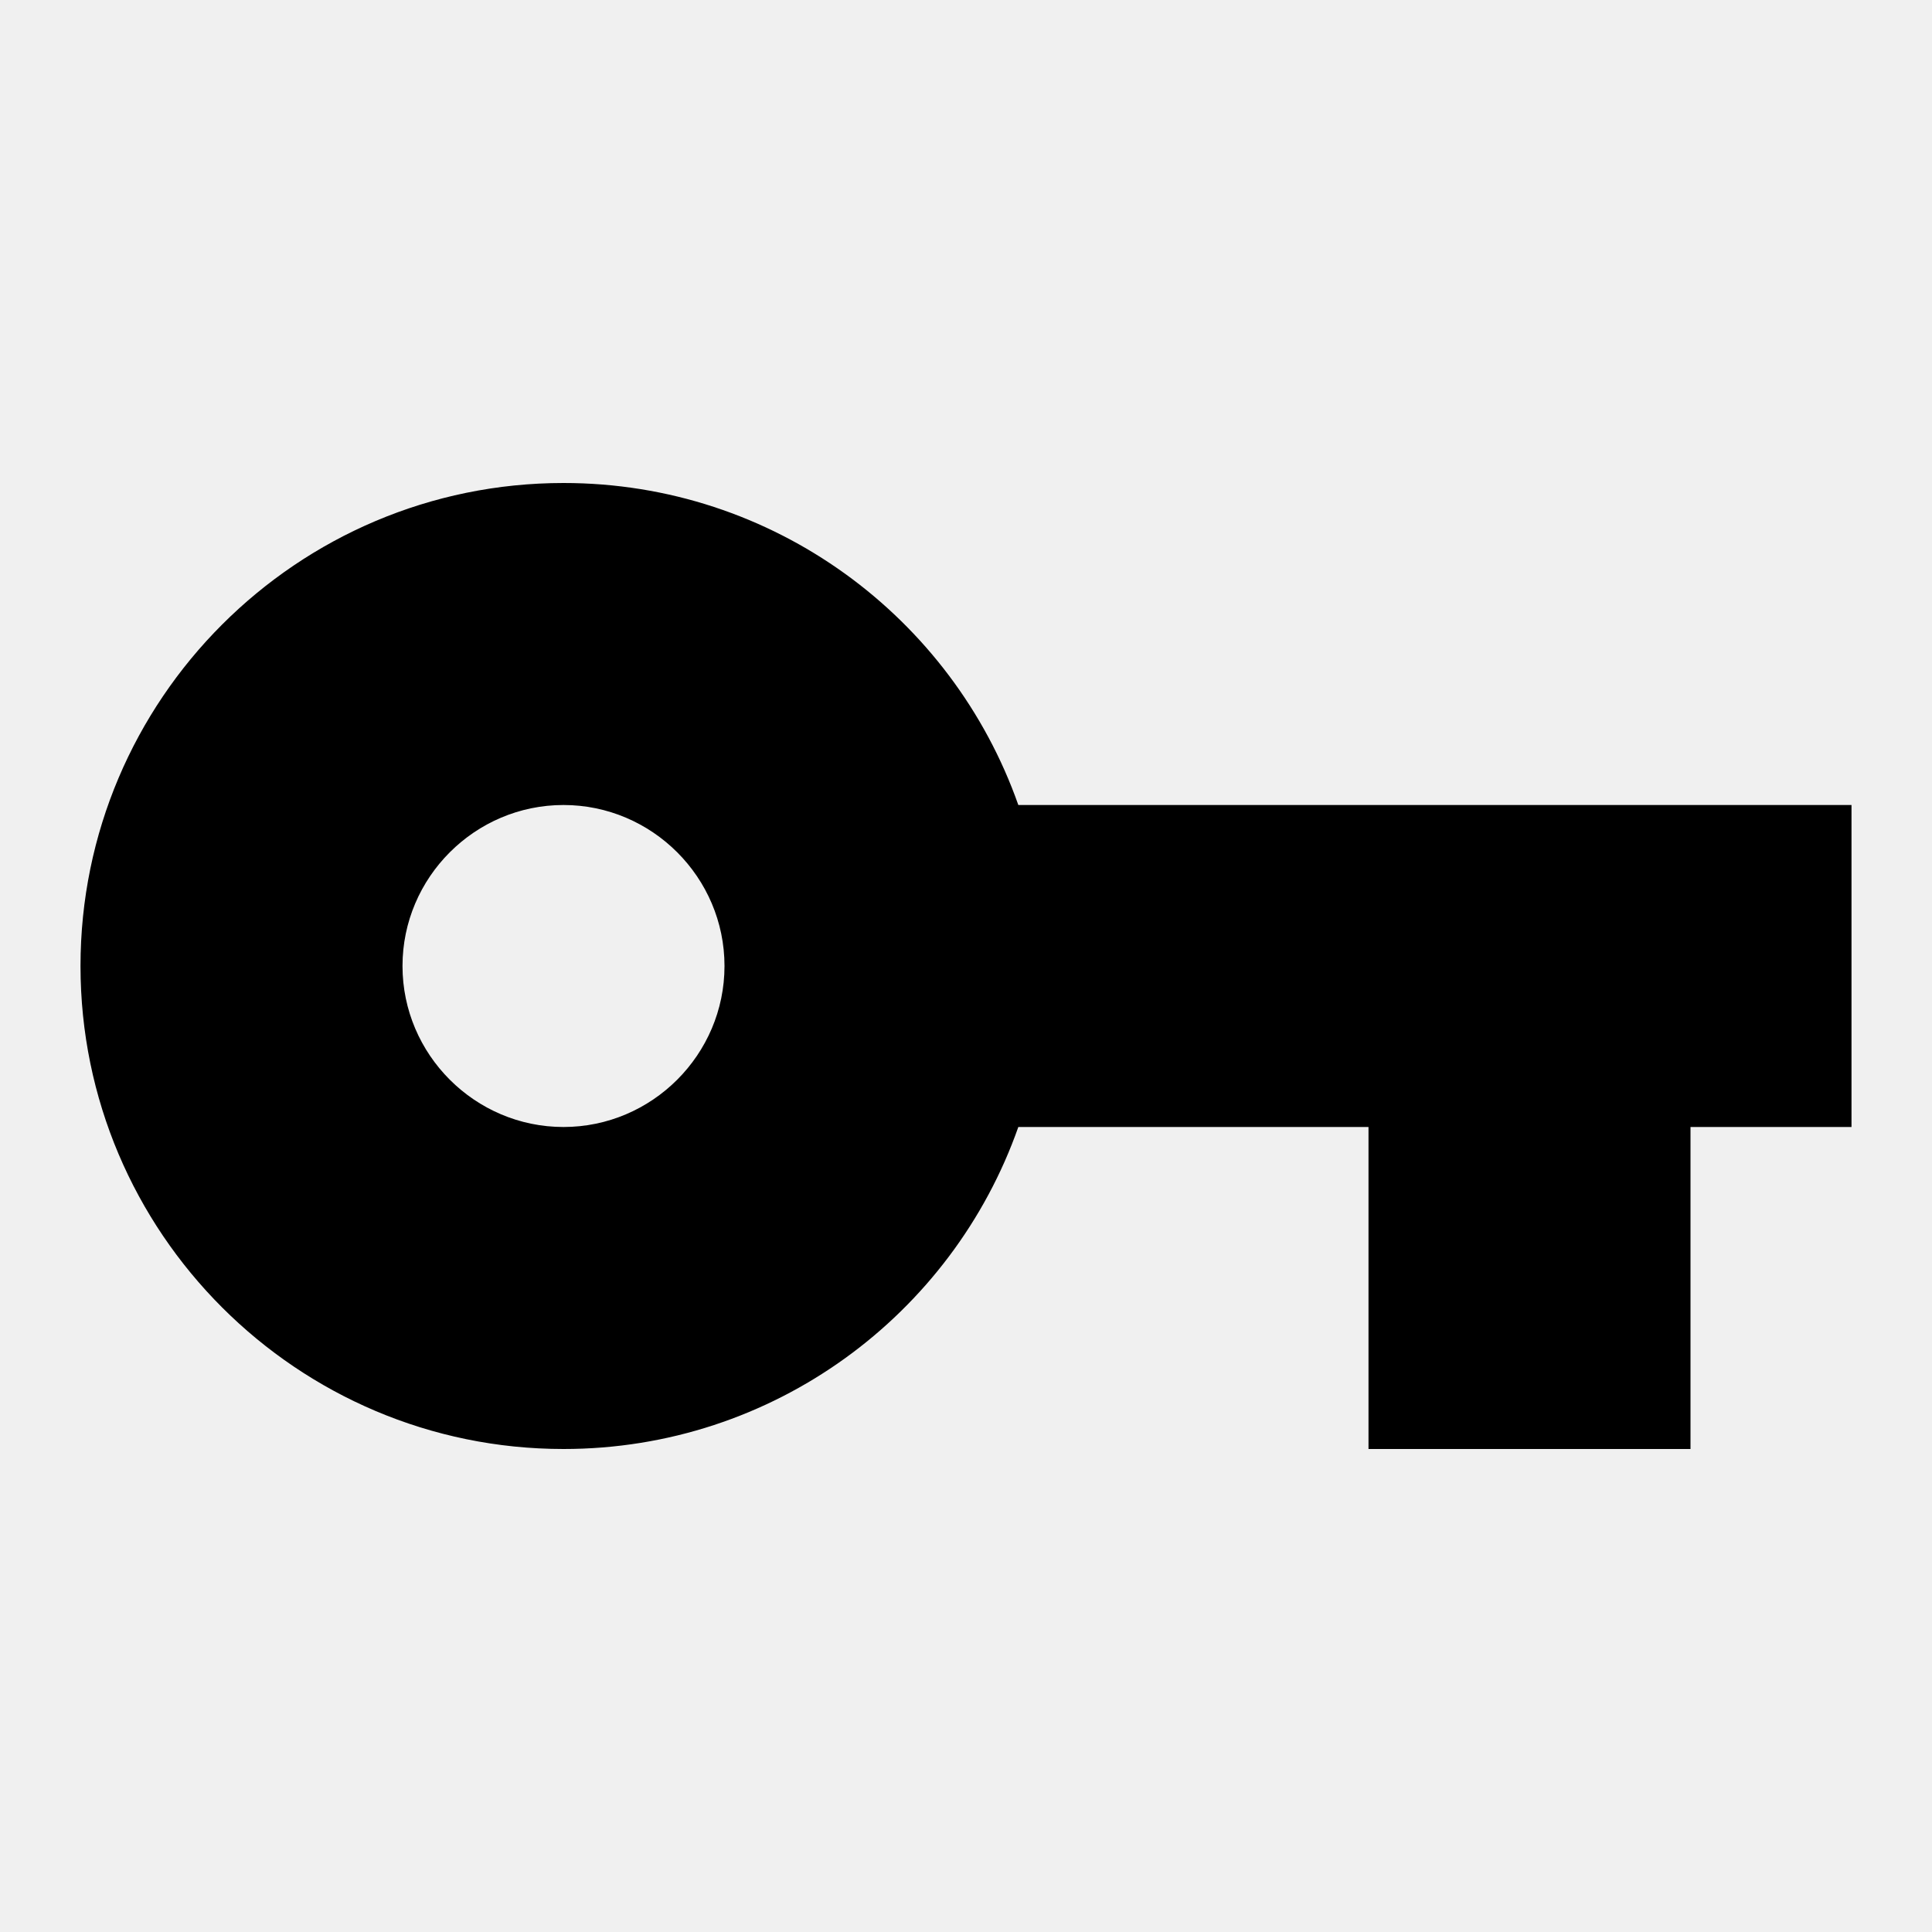
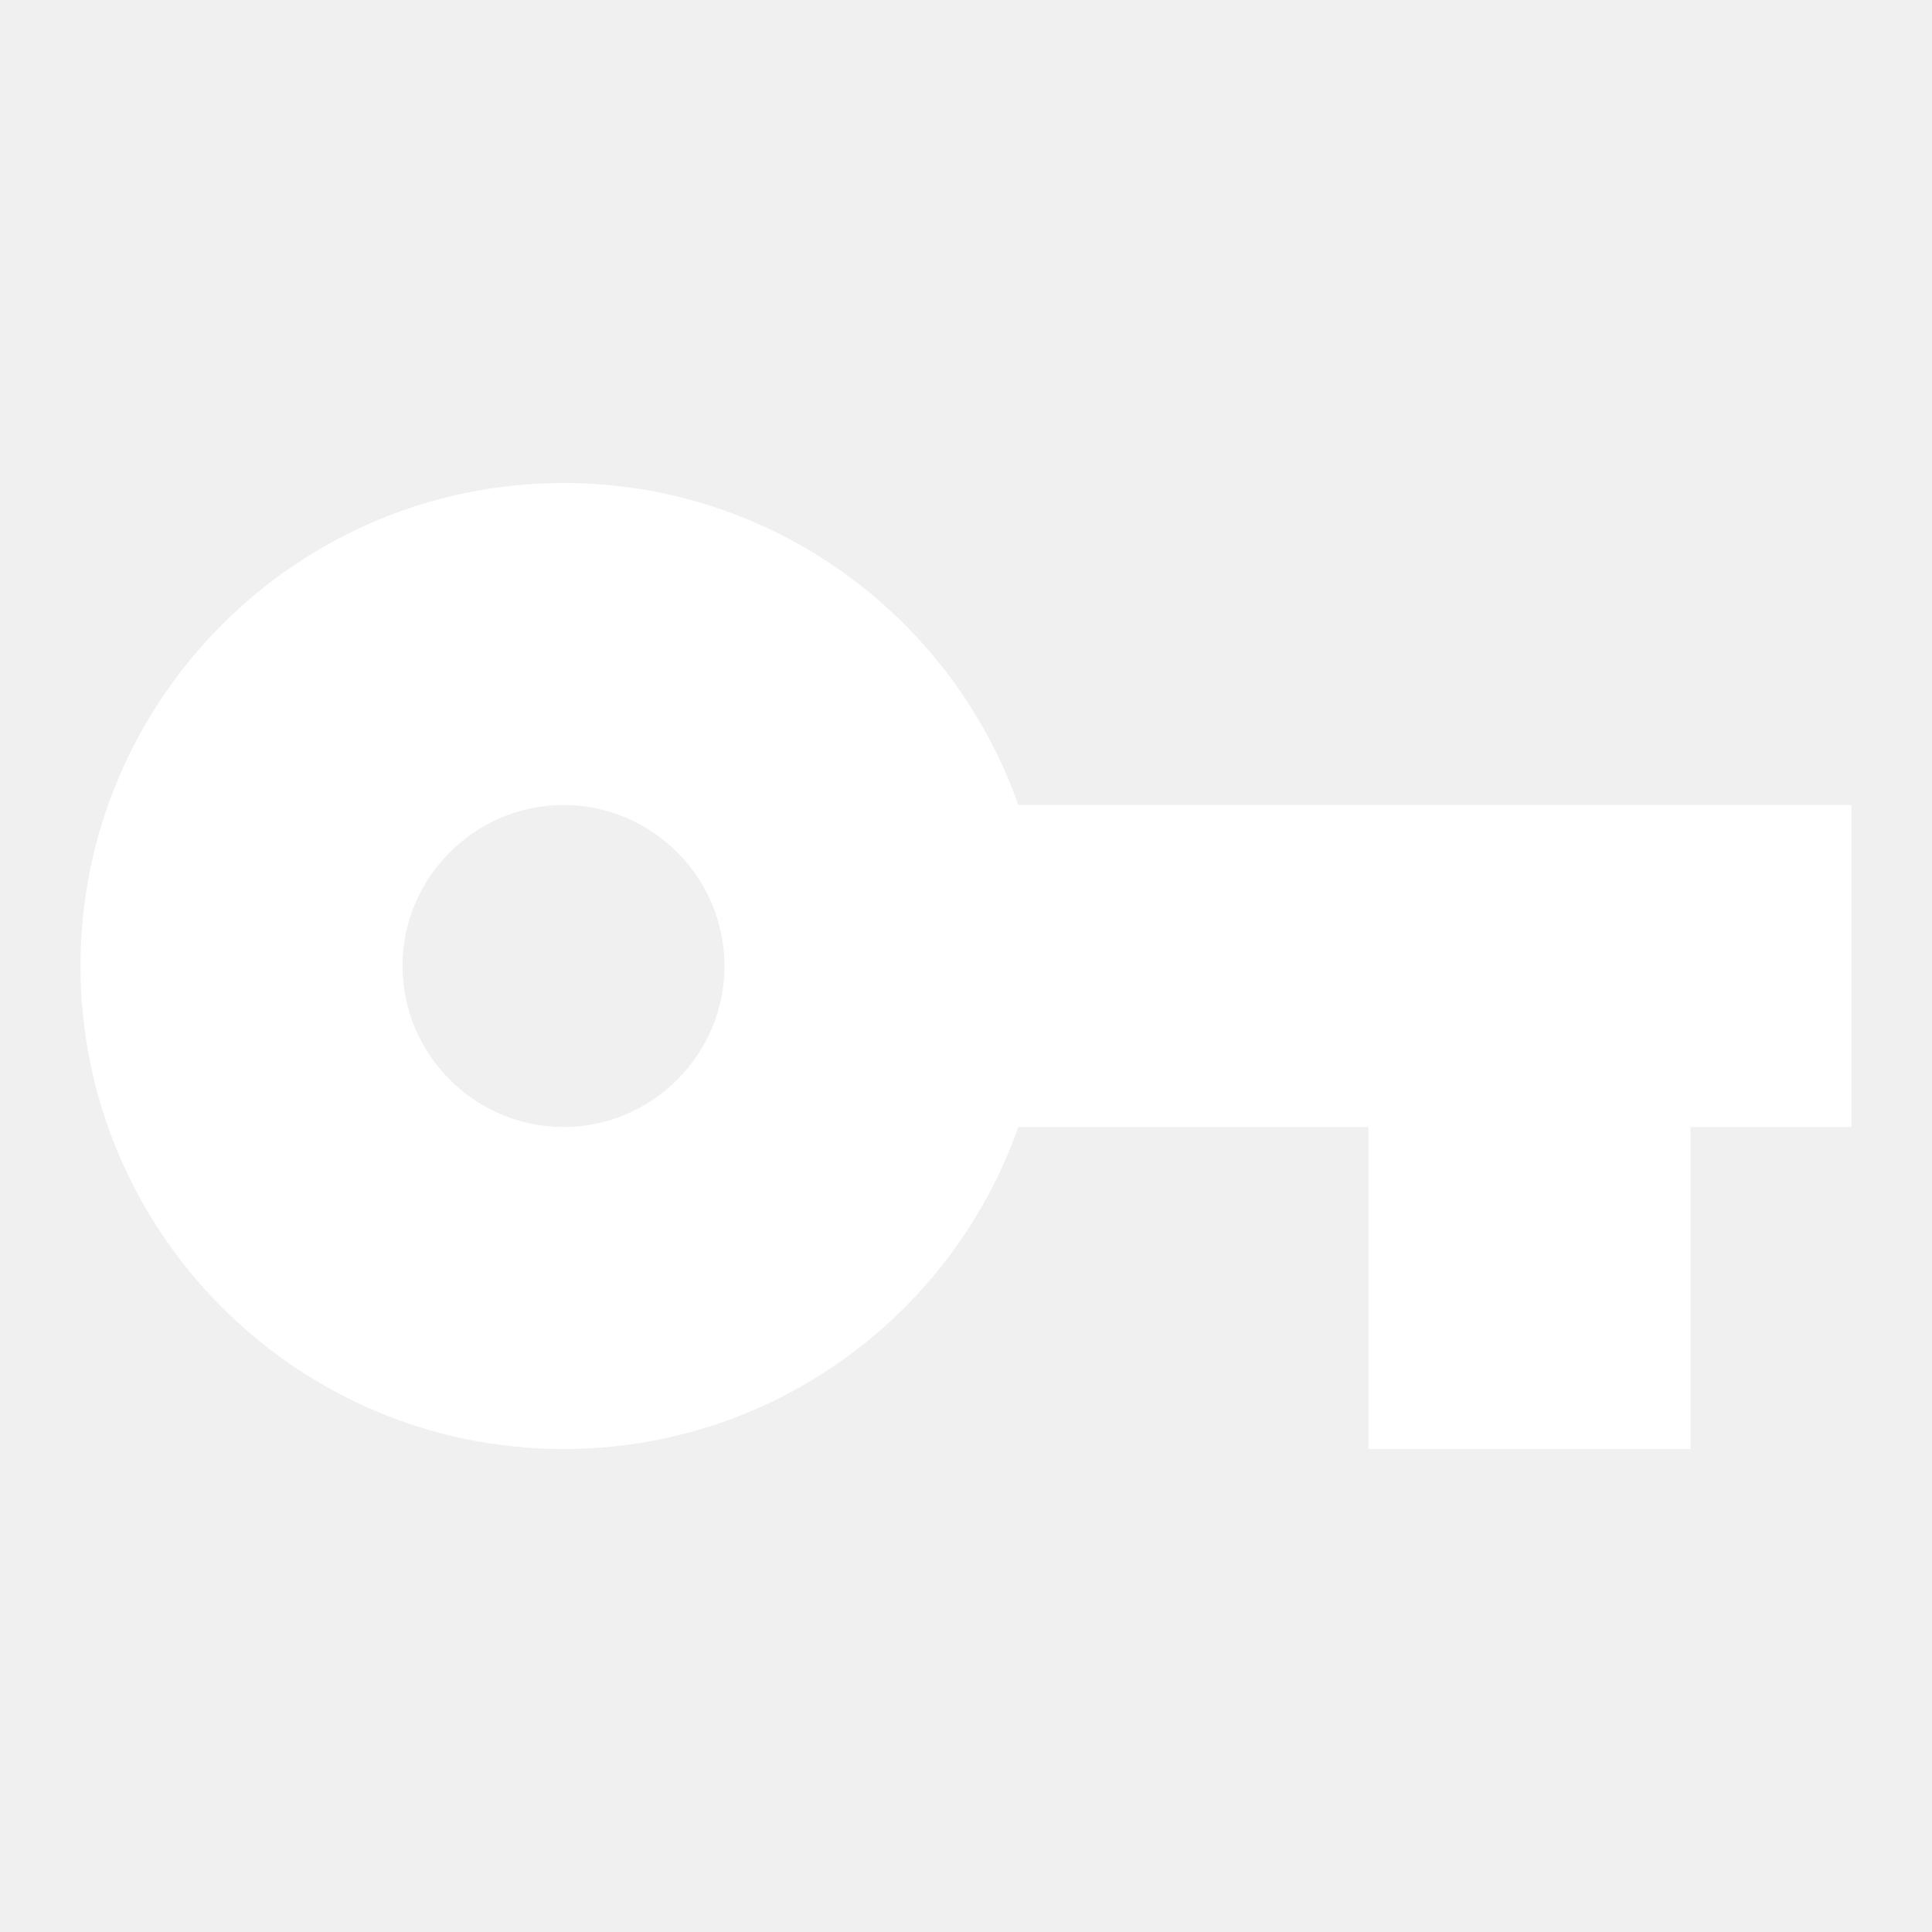
- <svg xmlns="http://www.w3.org/2000/svg" height="24" viewBox="0 0 24 24" width="24">
+ <svg xmlns="http://www.w3.org/2000/svg" viewBox="0 0 24 24" fill="white" width="18px" height="18px">
  <path d="M0 0h24v24H0z" fill="none" />
  <path d="M12.65 10C11.83 7.67 9.61 6 7 6c-3.31 0-6 2.69-6 6s2.69 6 6 6c2.61 0 4.83-1.67 5.65-4H17v4h4v-4h2v-4H12.65zM7 14c-1.1 0-2-.9-2-2s.9-2 2-2 2 .9 2 2-.9 2-2 2z" />
</svg>
